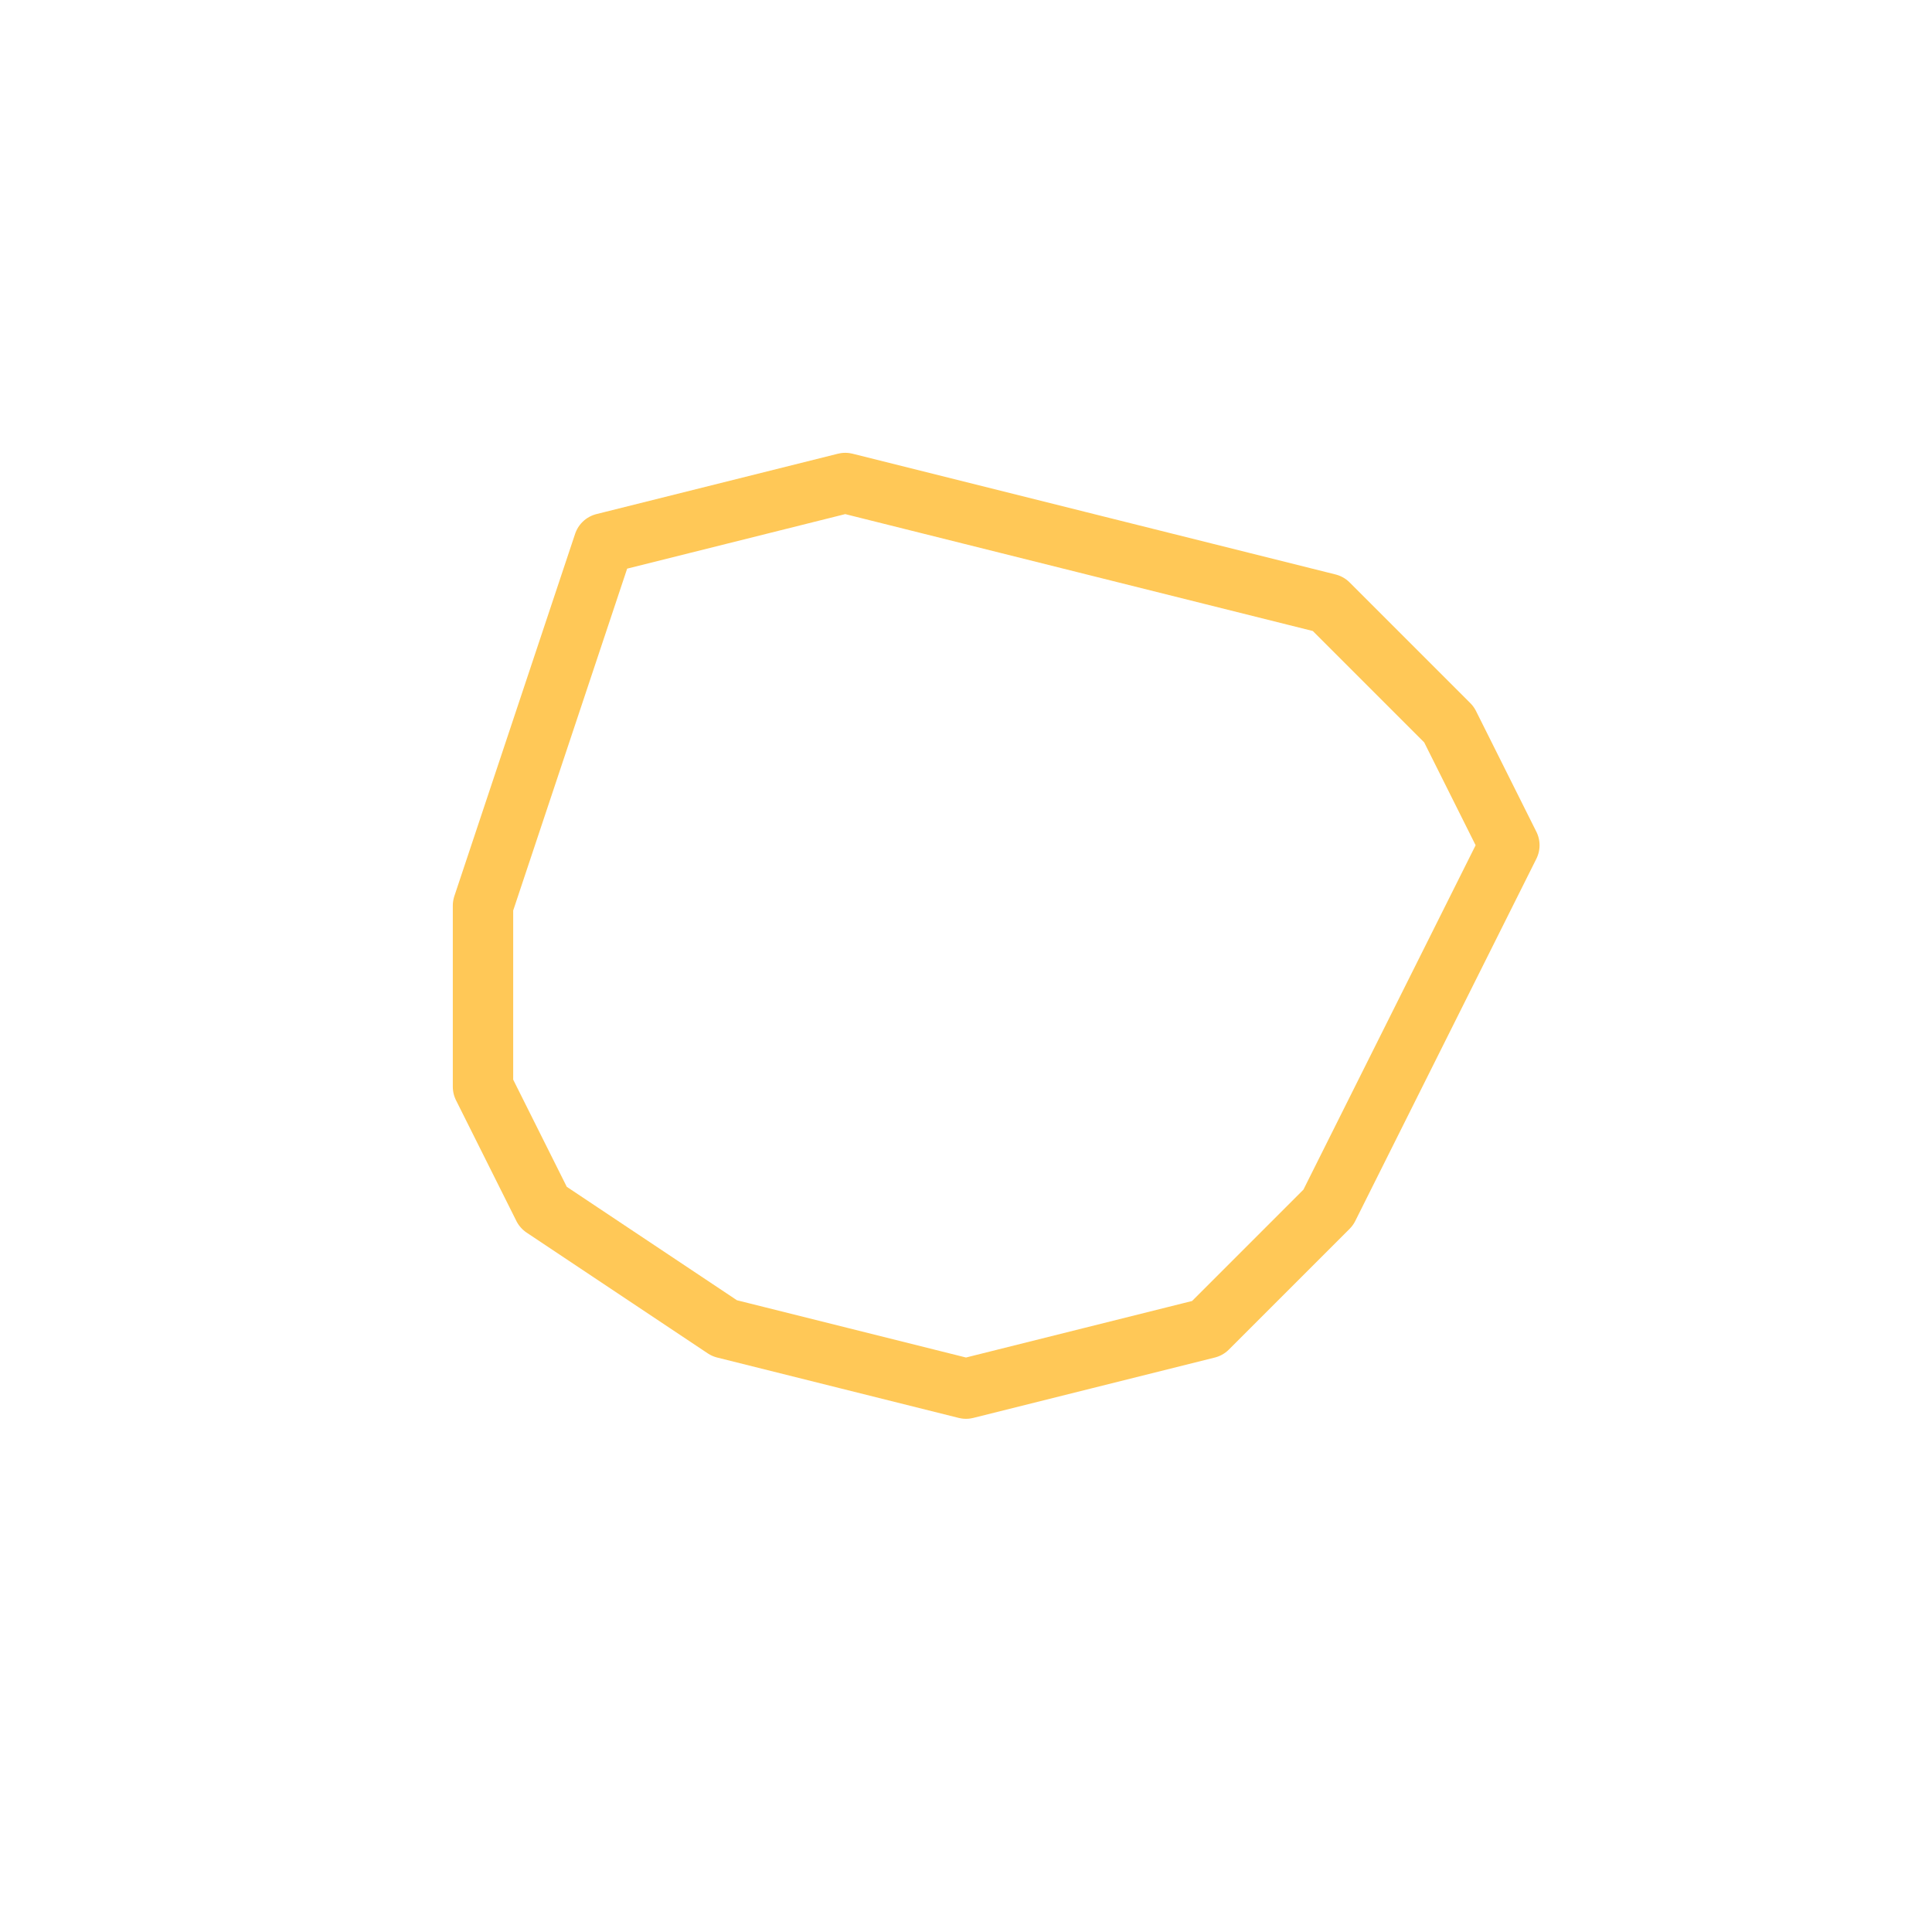
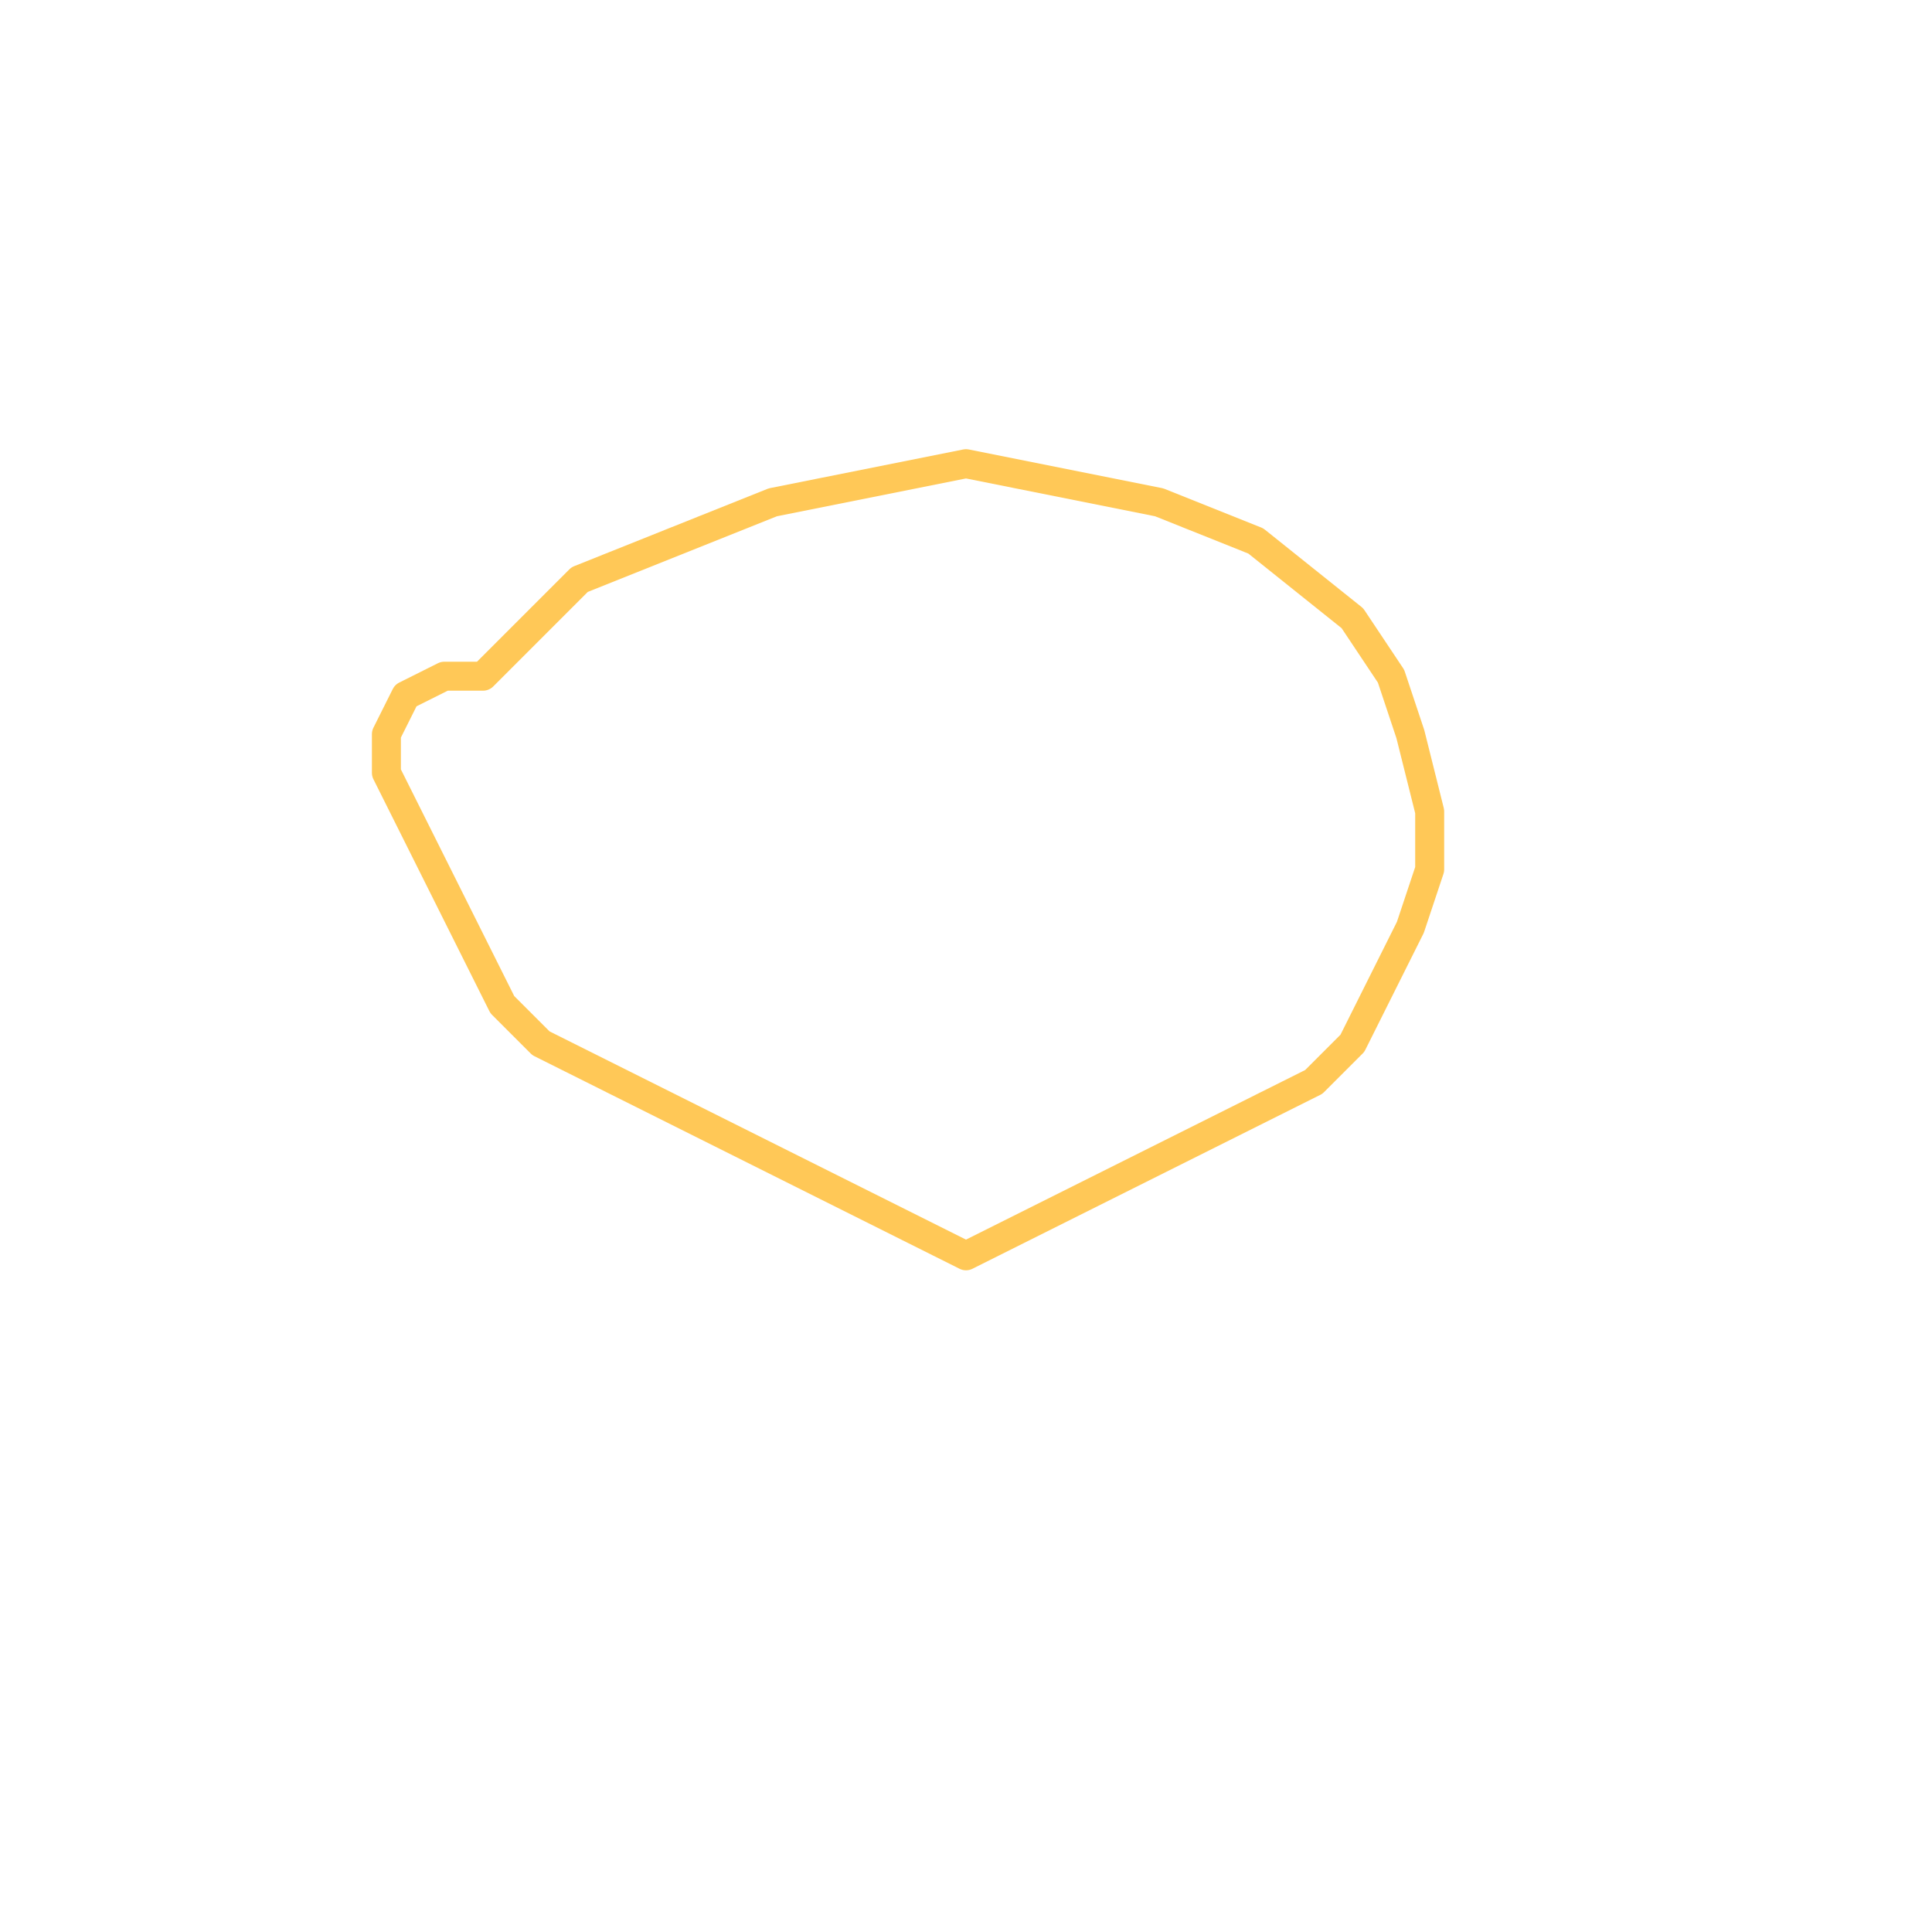
- <svg xmlns="http://www.w3.org/2000/svg" viewBox="0 0 64 64">
-   <path d="M 18 24 L 20 18 L 28 16 L 36 18 L 44 20 L 48 24 L 50 28 L 48 32 L 46 36 L 44 40 L 40 44 L 32 46 L 24 44 L 18 40 L 16 36 L 16 30 Z" fill="none" stroke="#FFC857" stroke-width="2" stroke-linejoin="round" stroke-linecap="round" />
+ <svg xmlns="http://www.w3.org/2000/svg" viewBox="0 0 100 100">
+   <path d="M 25 35 L 30 30 L 35 28 L 40 26 L 45 25 L 50 24 L 55 25 L 60 26 L 65 28 L 70 32 L 72 35 L 73 38 L 74 42 L 74 45 L 73 48 L 72 50 L 71 52 L 70 54 L 68 56 L 66 57 L 64 58 L 62 59 L 60 60 L 58 61 L 56 62 L 54 63 L 52 64 L 50 65 L 48 64 L 46 63 L 44 62 L 42 61 L 40 60 L 38 59 L 36 58 L 34 57 L 32 56 L 30 55 L 28 54 L 26 52 L 25 50 L 24 48 L 23 46 L 22 44 L 21 42 L 20 40 L 20 38 L 21 36 L 23 35 Z" fill="none" stroke="#FFC857" stroke-width="1.5" stroke-linejoin="round" stroke-linecap="round" />
</svg>
